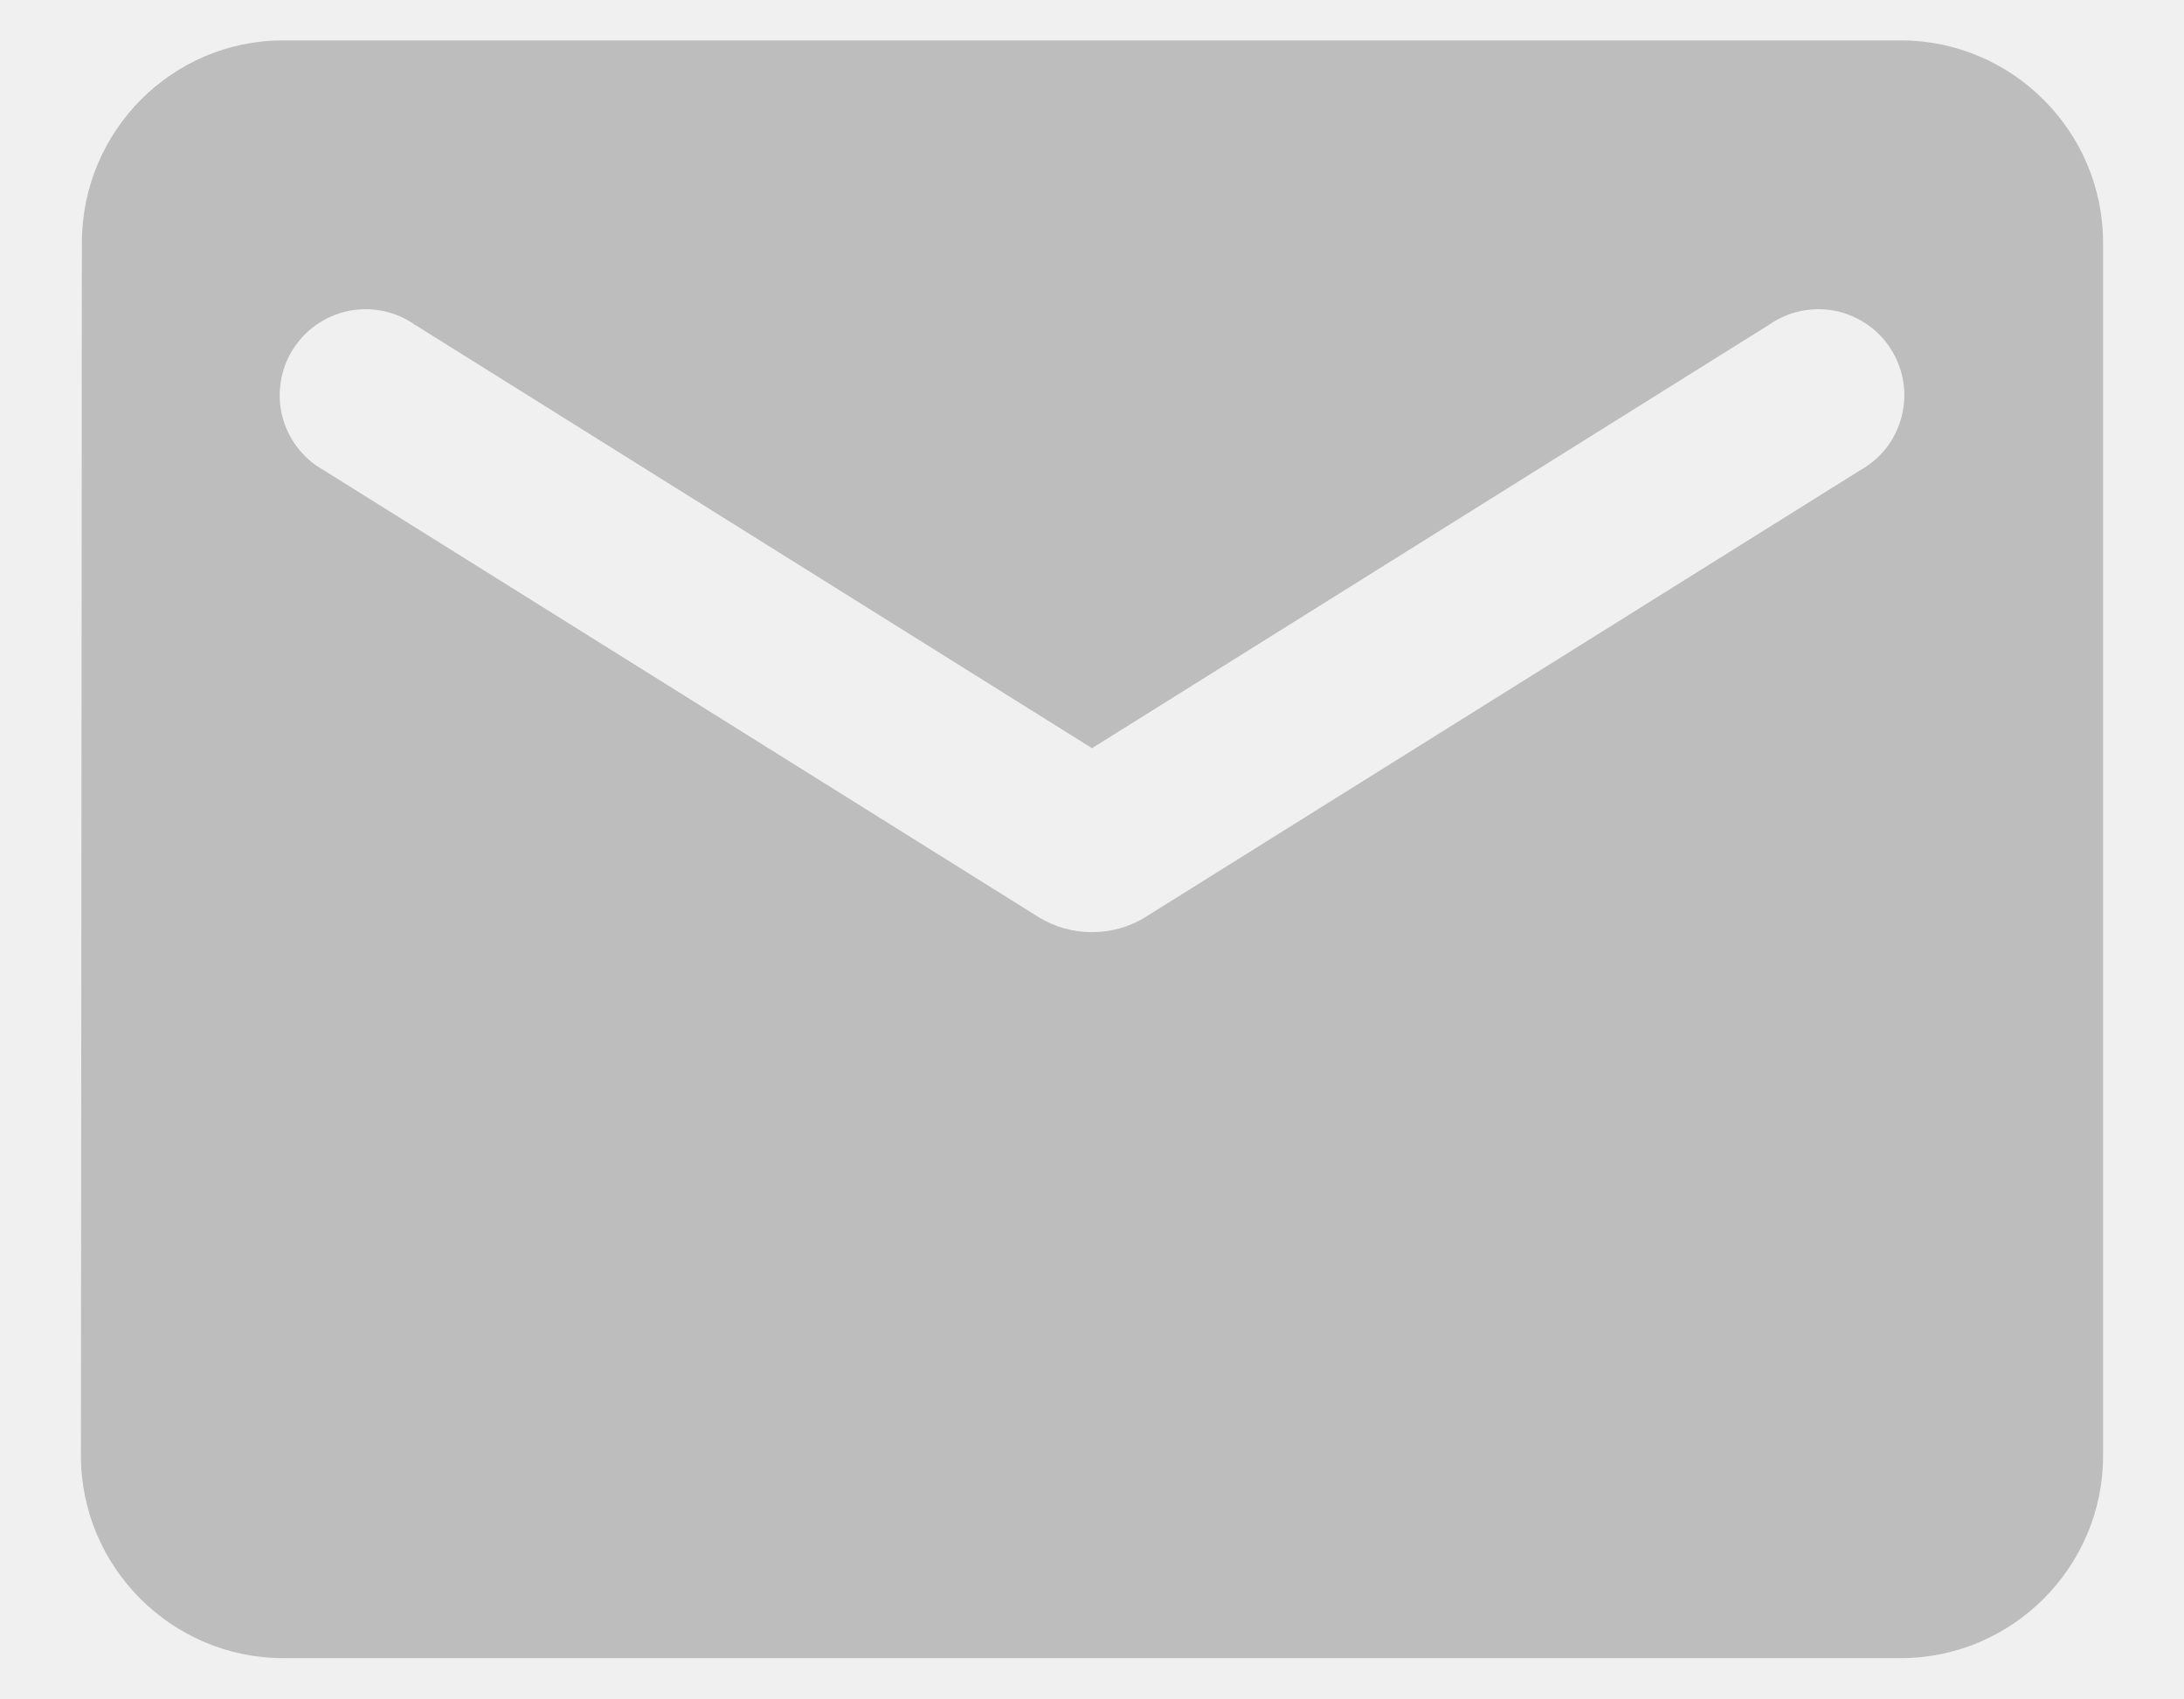
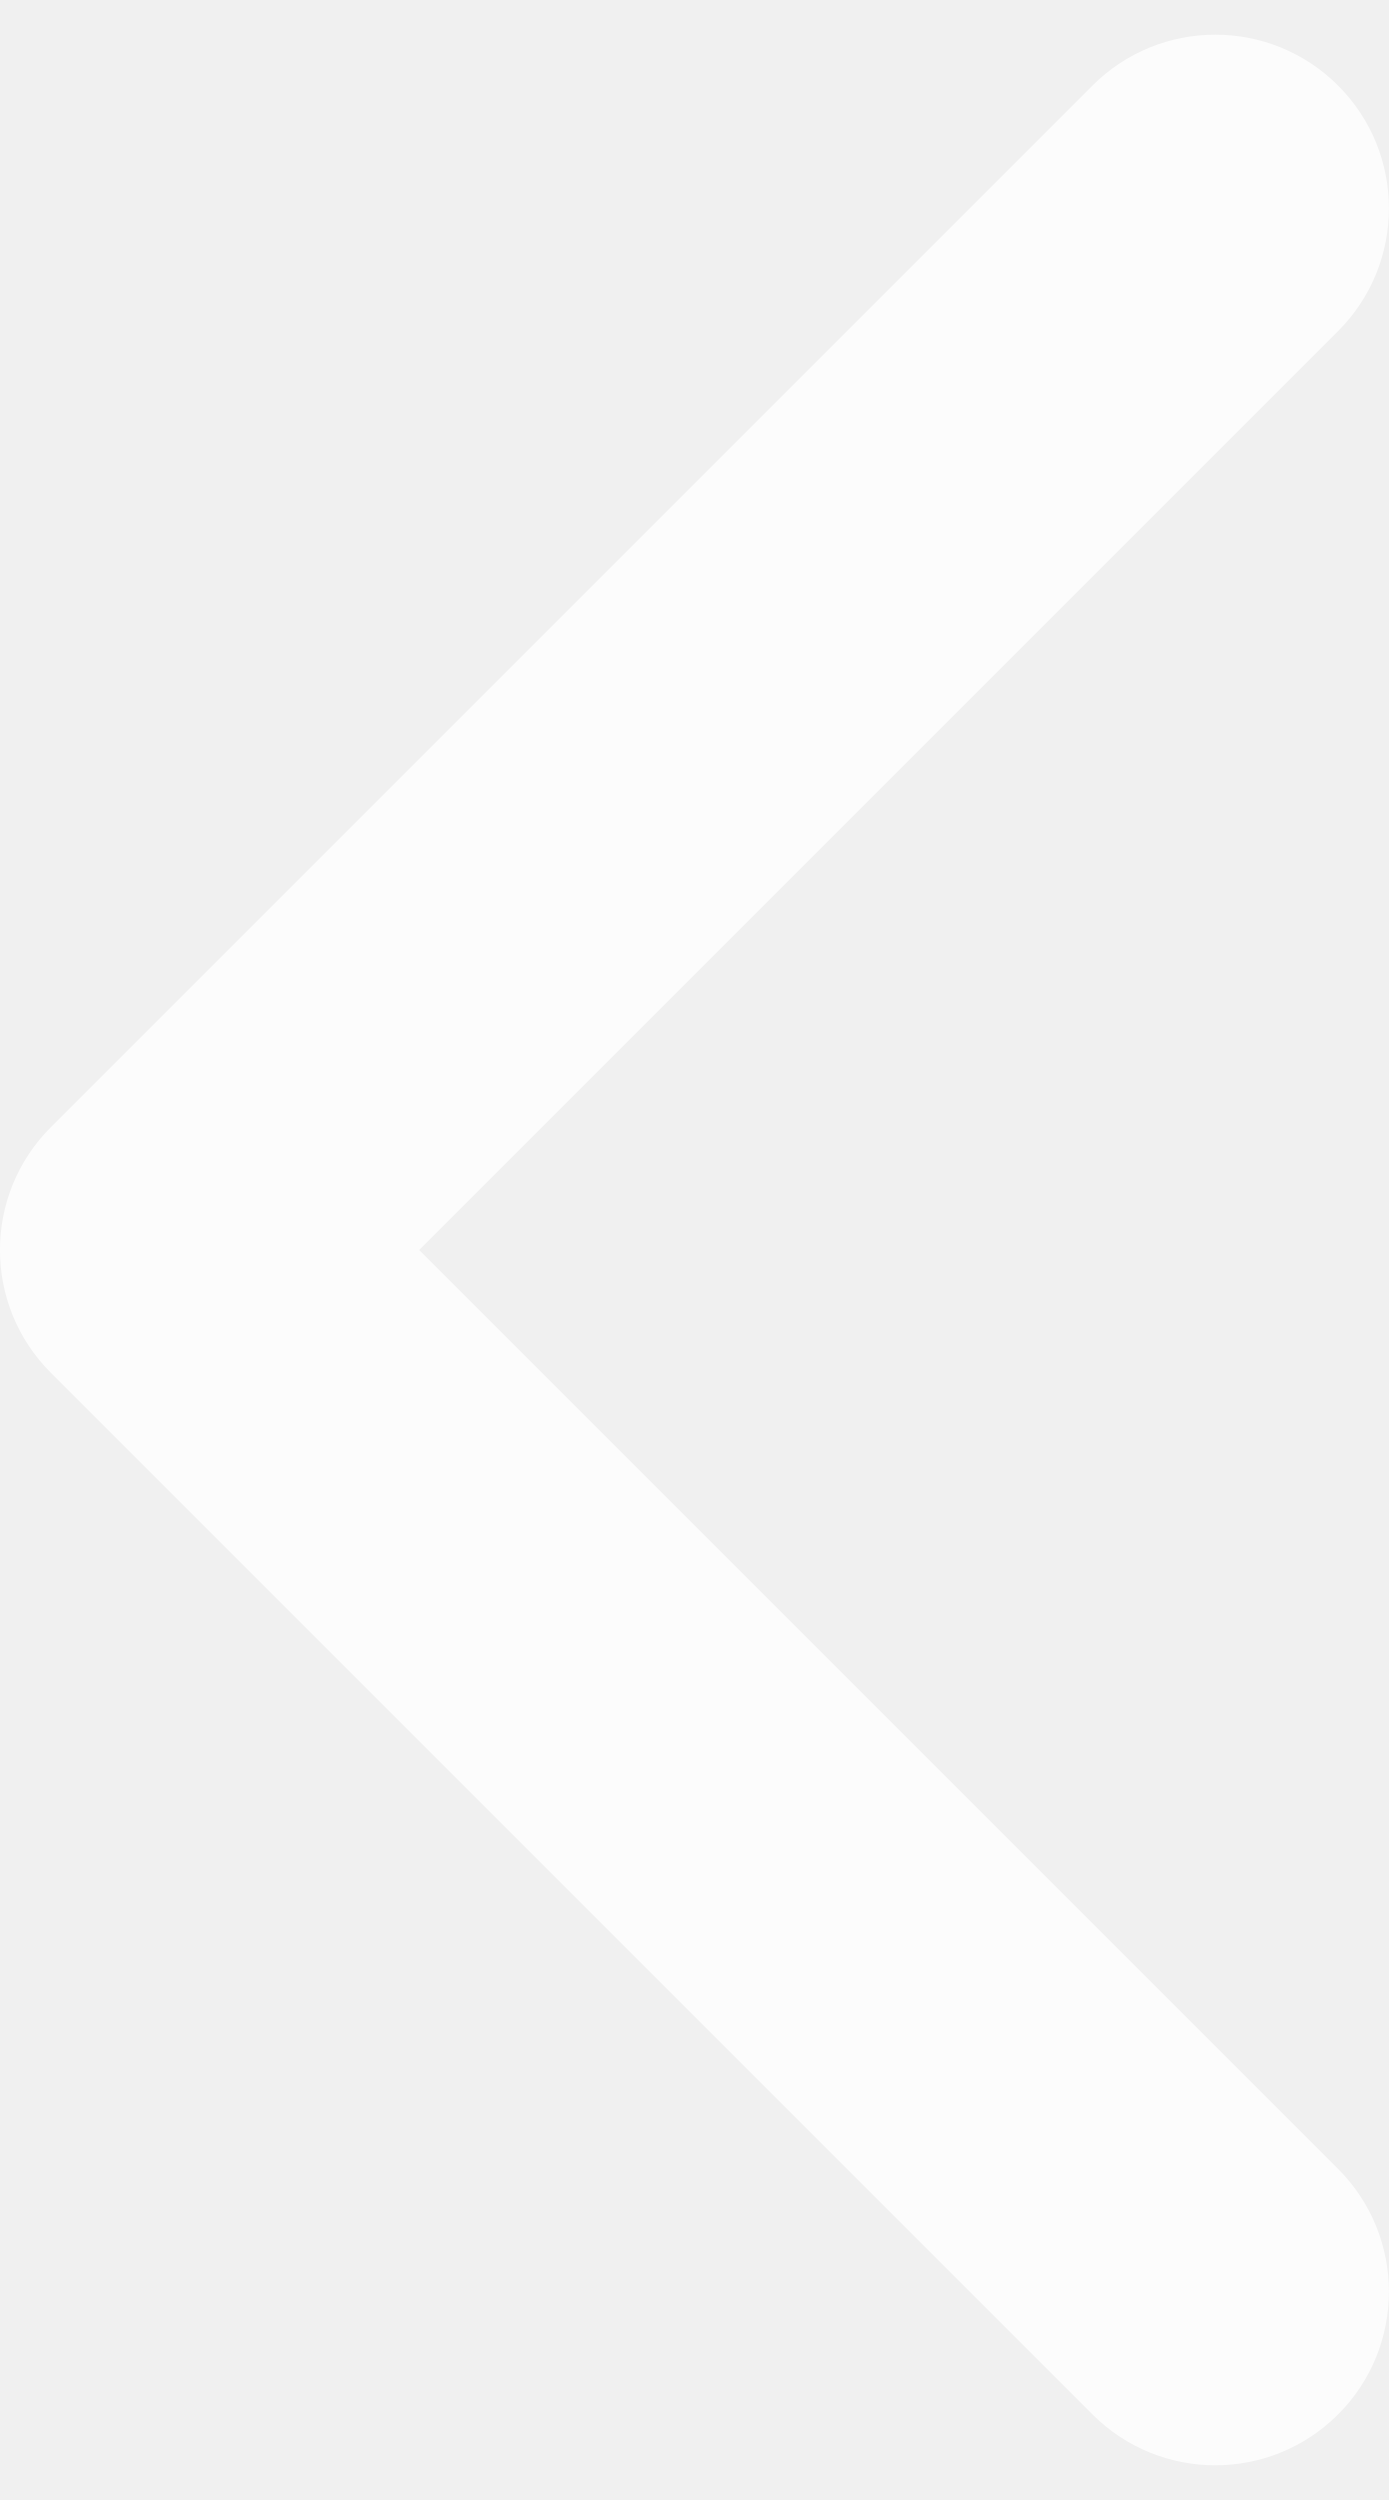
- <svg xmlns="http://www.w3.org/2000/svg" width="18" height="14" viewBox="0 0 18 14" fill="none">
-   <path d="M15.667 0.333H2.333C1.417 0.333 0.675 1.083 0.675 2L0.667 12C0.667 12.917 1.417 13.667 2.333 13.667H15.667C16.583 13.667 17.333 12.917 17.333 12V2C17.333 1.083 16.583 0.333 15.667 0.333ZM15.333 3.875L9.442 7.558C9.175 7.725 8.825 7.725 8.558 7.558L2.667 3.875C2.583 3.828 2.51 3.765 2.452 3.689C2.393 3.613 2.351 3.526 2.327 3.433C2.303 3.34 2.299 3.243 2.314 3.149C2.328 3.054 2.362 2.963 2.413 2.882C2.464 2.801 2.53 2.73 2.609 2.676C2.688 2.621 2.777 2.583 2.87 2.563C2.964 2.544 3.061 2.544 3.155 2.563C3.249 2.582 3.338 2.62 3.417 2.675L9 6.167L14.583 2.675C14.662 2.62 14.751 2.582 14.845 2.563C14.939 2.544 15.036 2.544 15.13 2.563C15.223 2.583 15.312 2.621 15.391 2.676C15.47 2.73 15.537 2.801 15.587 2.882C15.638 2.963 15.672 3.054 15.687 3.149C15.701 3.243 15.697 3.34 15.673 3.433C15.649 3.526 15.607 3.613 15.549 3.689C15.49 3.765 15.417 3.828 15.333 3.875Z" fill="#BDBDBD" />
+ <svg xmlns="http://www.w3.org/2000/svg" width="10" height="18" fill="none">
+   <path fill-rule="evenodd" clip-rule="evenodd" d="M9.634.616a1.25 1.25 0 010 1.768L3.018 9l6.616 6.616a1.25 1.25 0 01-1.768 1.768l-7.5-7.5a1.25 1.25 0 010-1.768l7.5-7.5a1.25 1.25 0 011.768 0z" fill="#fff" fill-opacity=".8" />
</svg>
